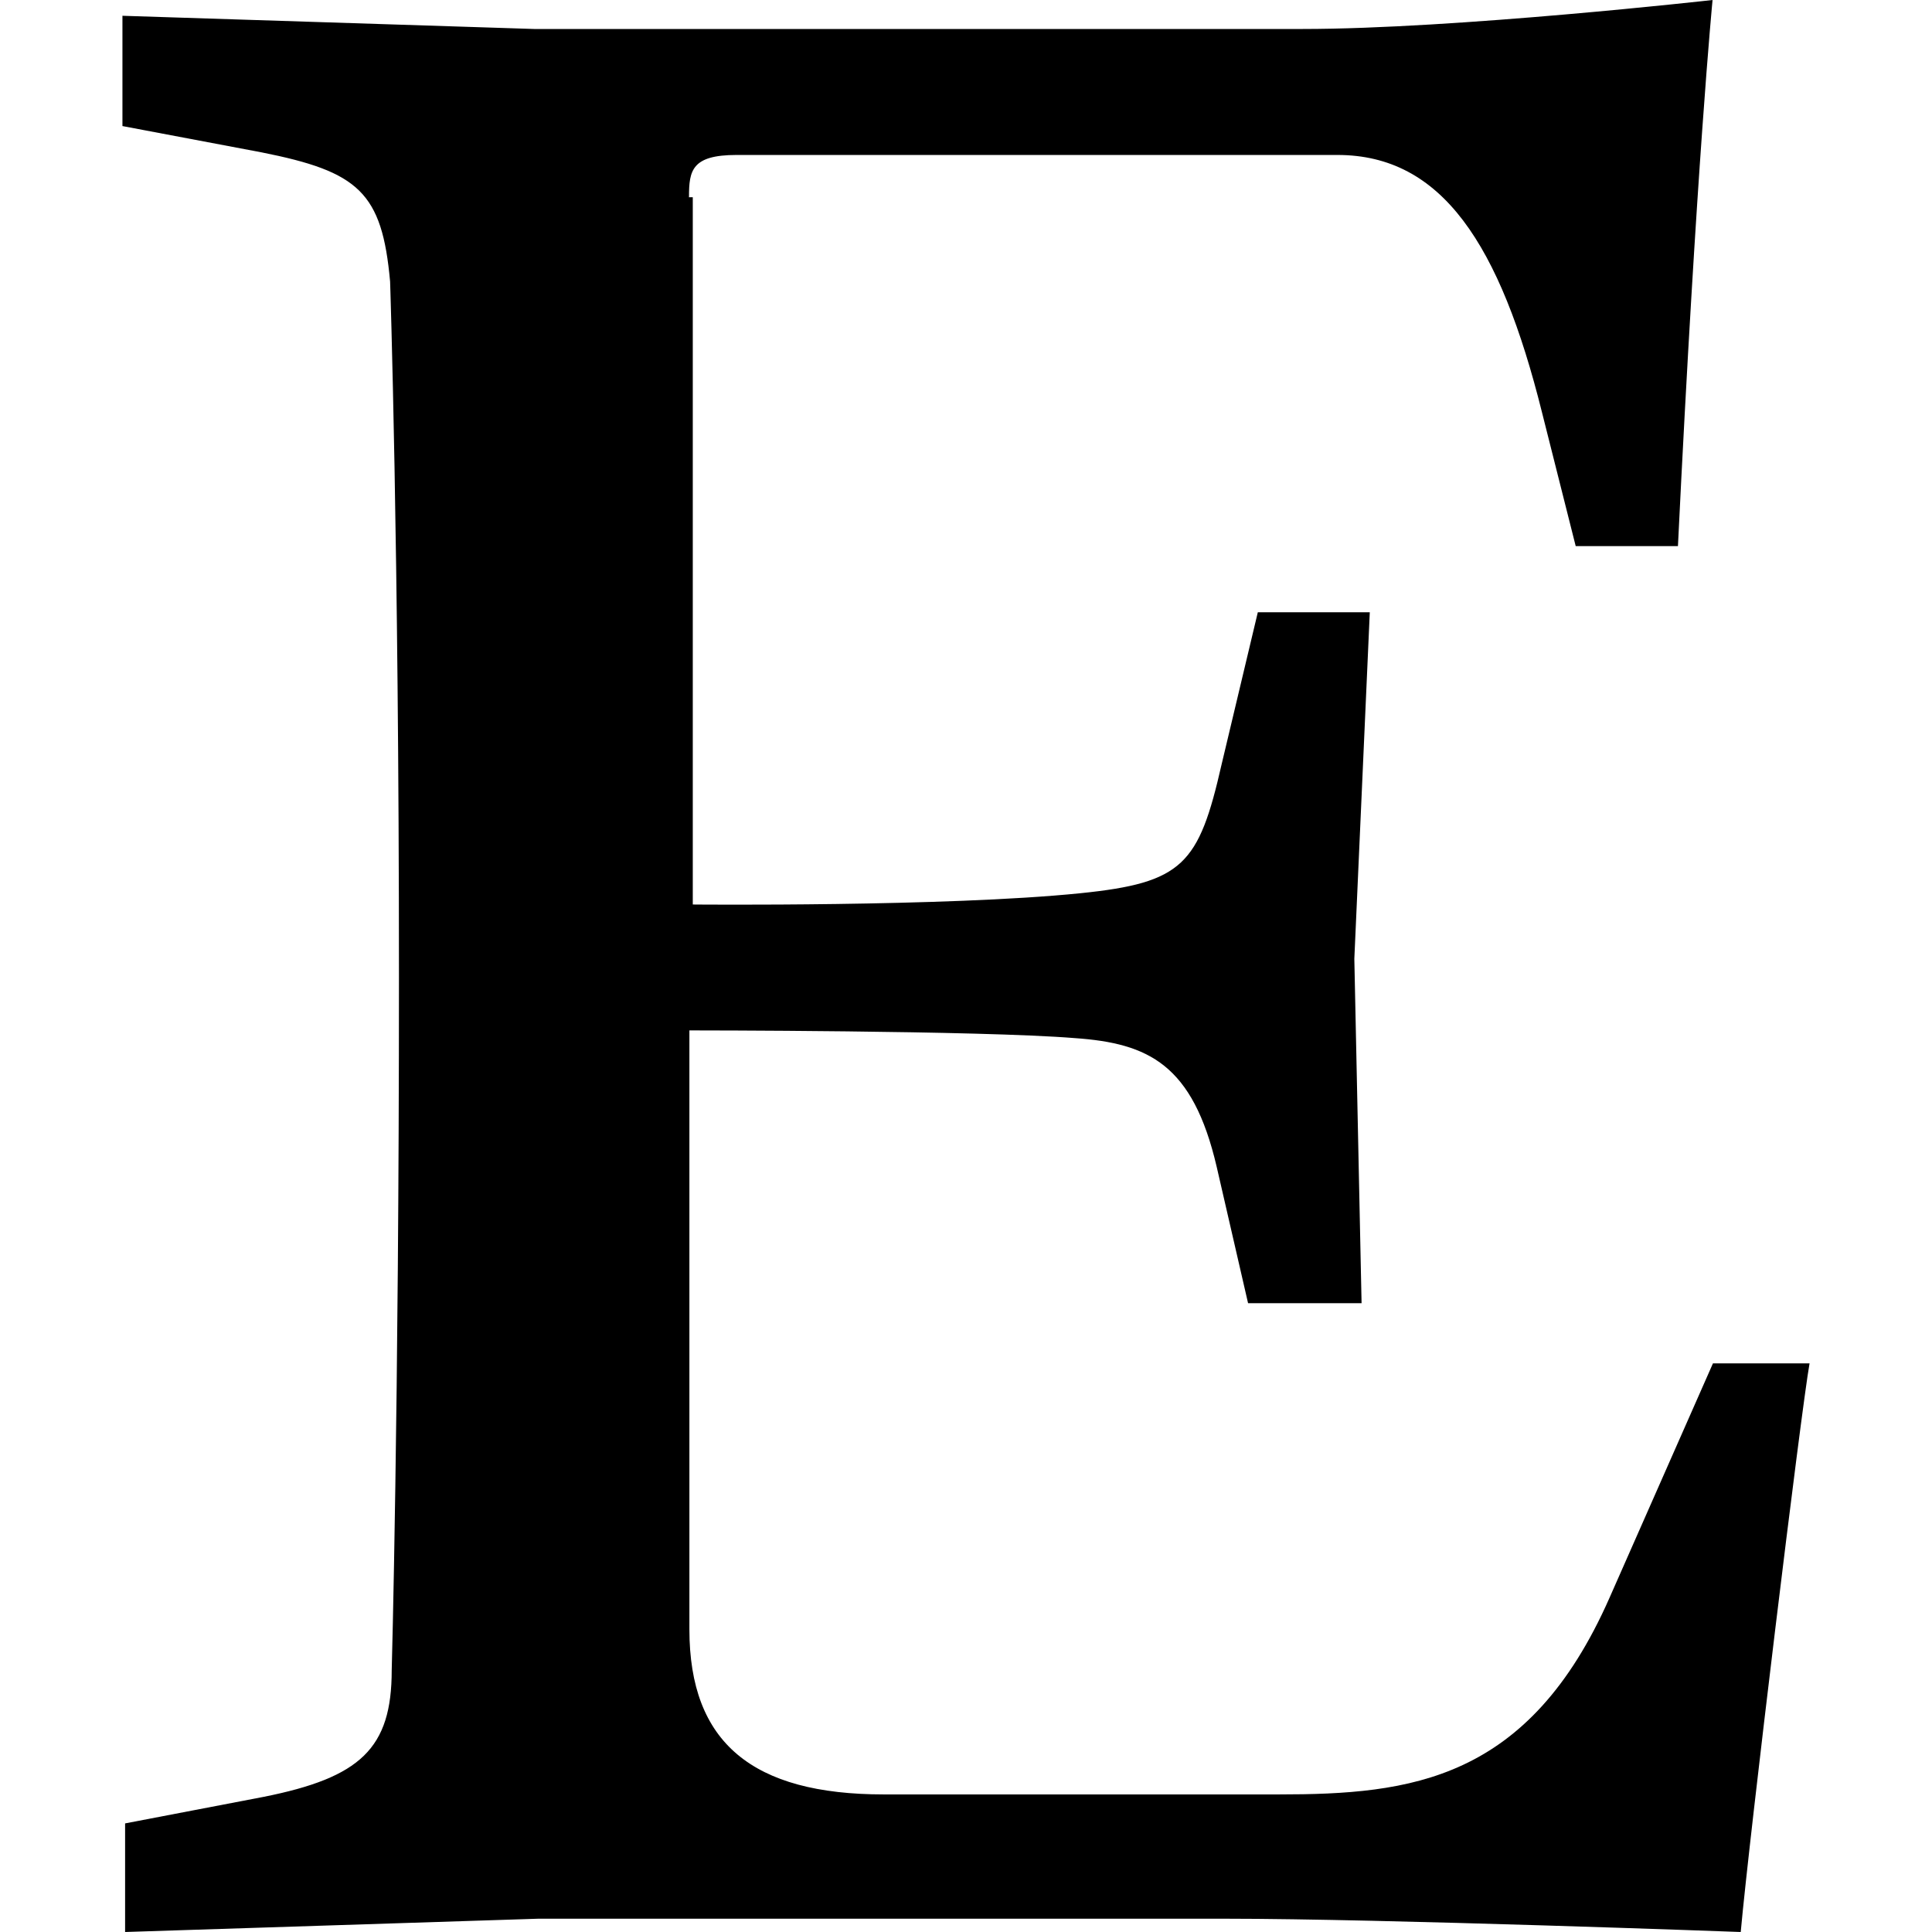
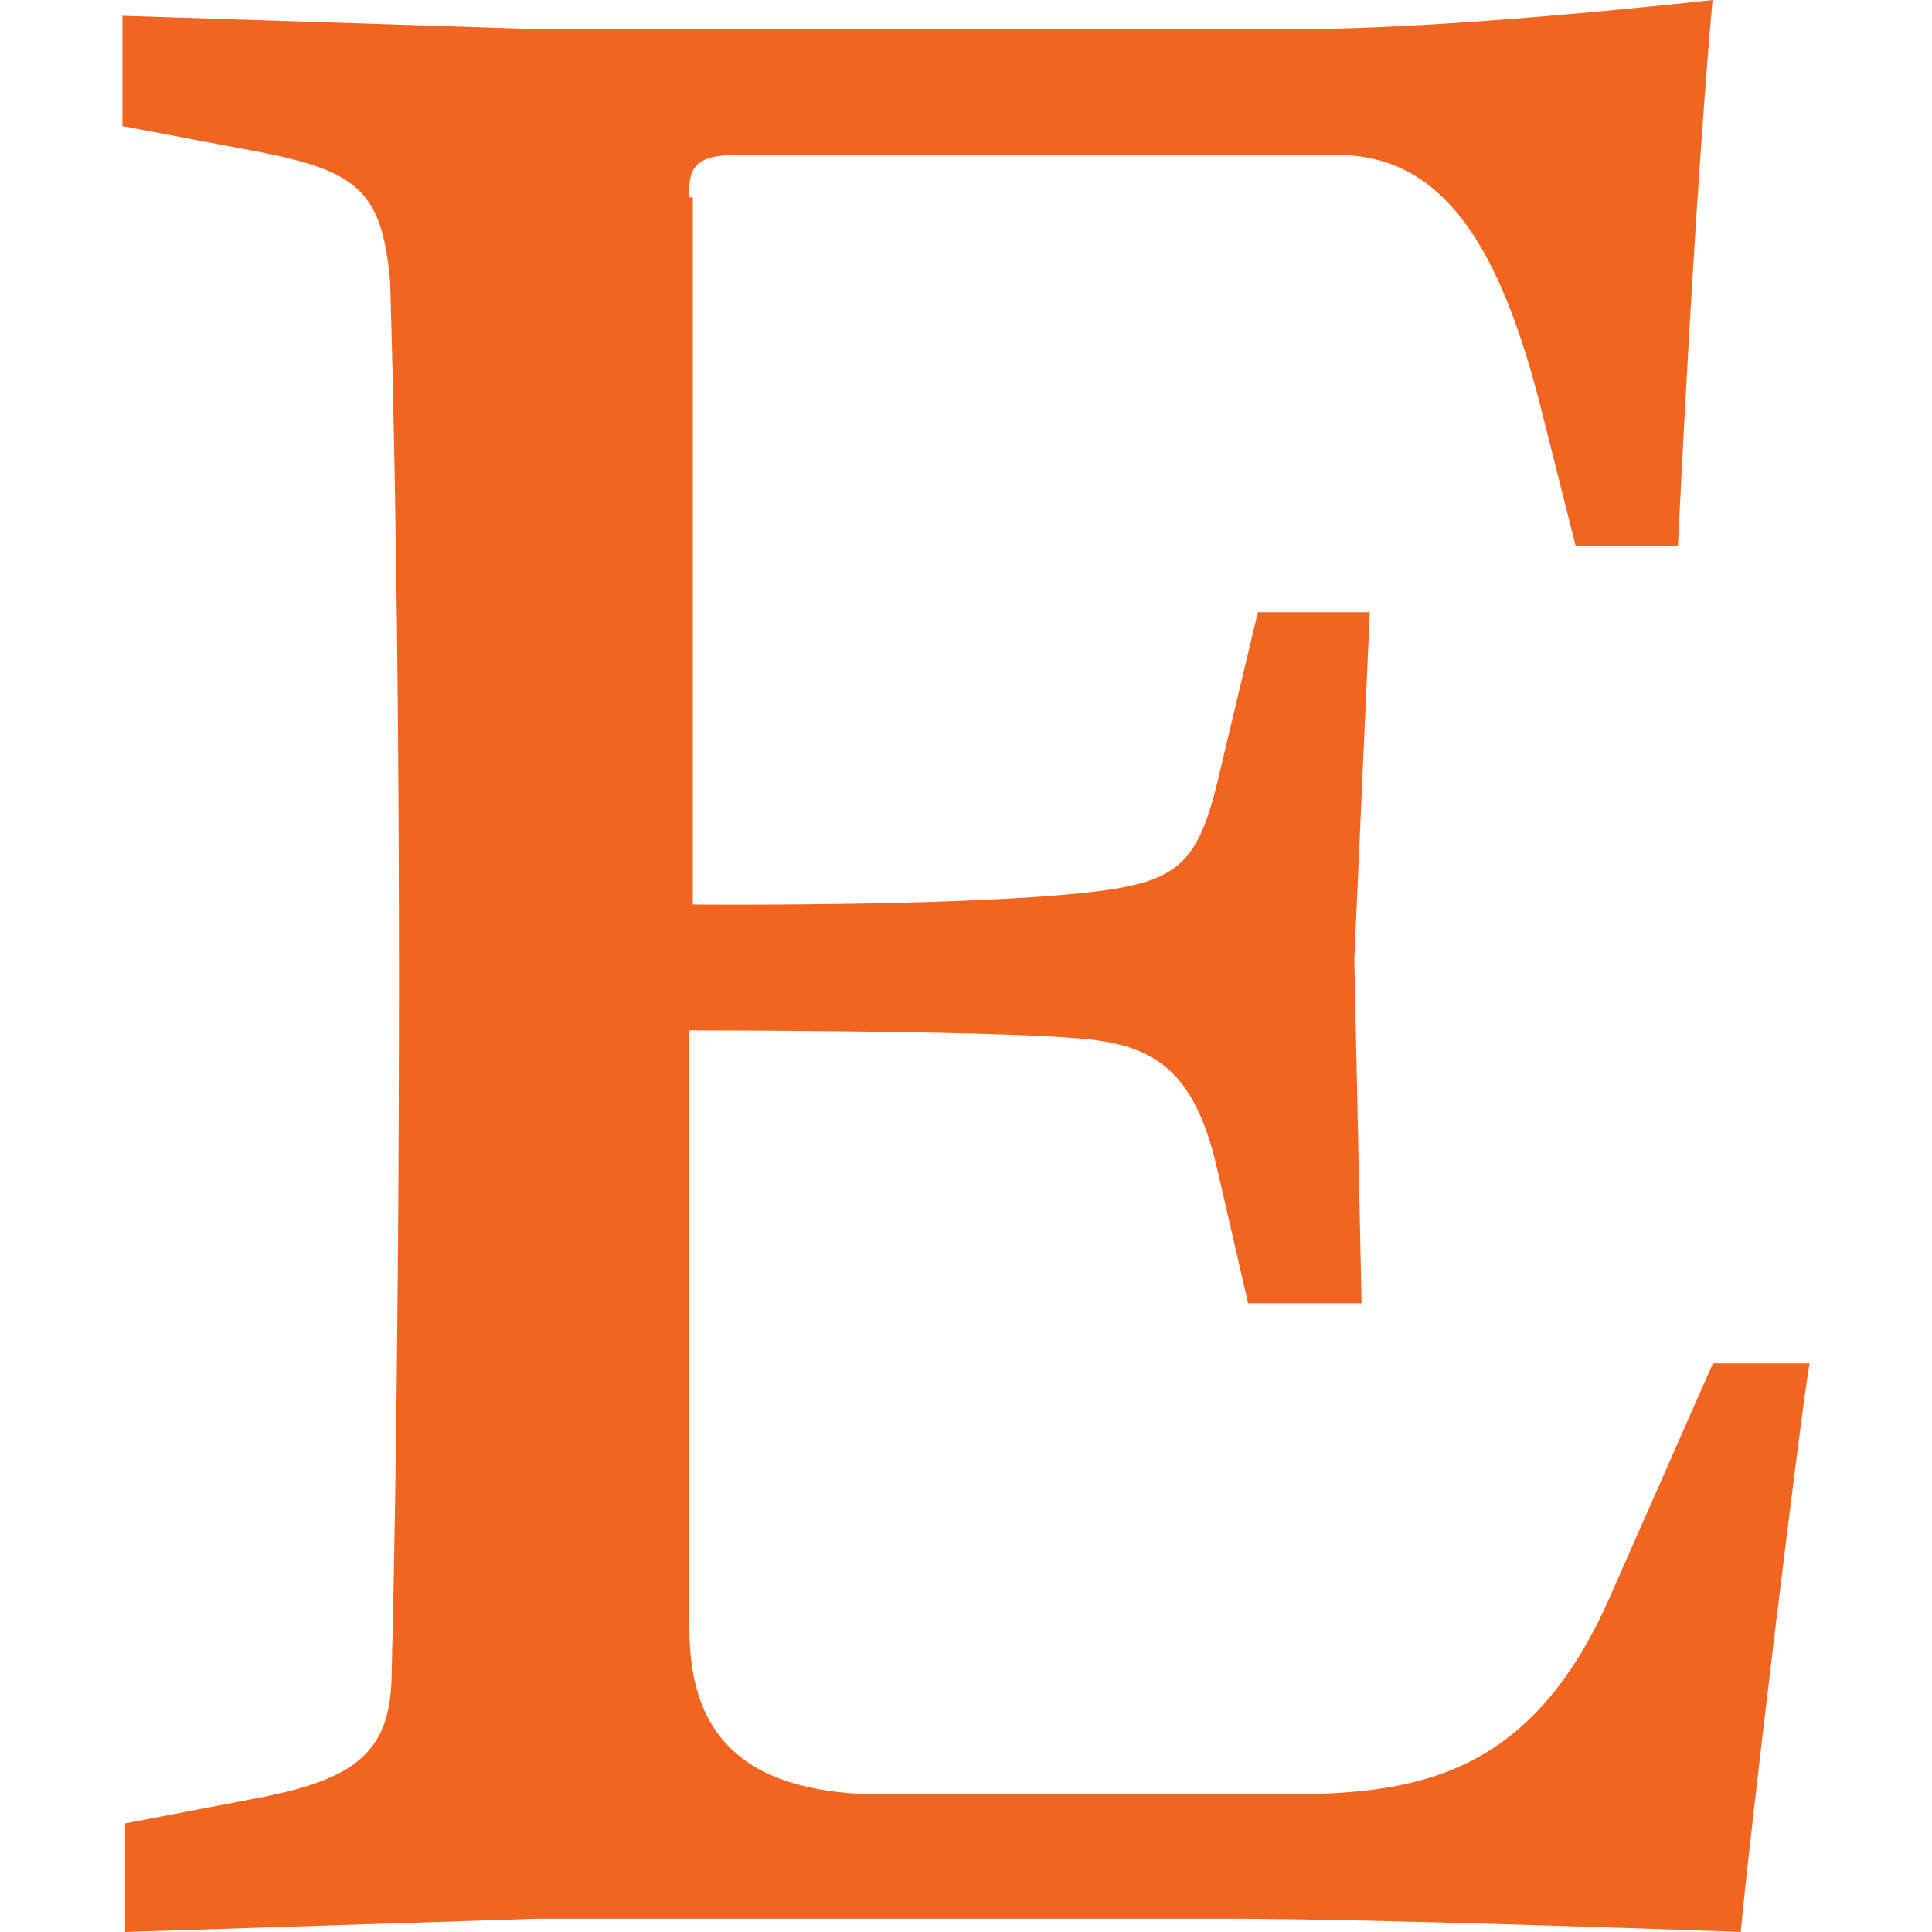
- <svg xmlns="http://www.w3.org/2000/svg" role="img" viewBox="0 0 24 24">
+ <svg xmlns="http://www.w3.org/2000/svg" fill="#F16521" role="img" viewBox="0 0 24 24">
  <path d="M8.559 2.445c0-.325.033-.52.59-.52h7.465c1.3 0 2.02 1.11 2.54 3.193l.42 1.666h1.27c.23-4.728.43-6.784.43-6.784s-3.196.36-5.09.36H6.635L1.521.196v1.37l1.725.326c1.21.24 1.5.496 1.6 1.606 0 0 .11 3.27.11 8.64 0 5.385-.09 8.61-.09 8.61 0 .973-.39 1.333-1.59 1.573l-1.722.33V24l5.13-.165h8.55c1.935 0 6.39.165 6.39.165.105-1.17.75-6.48.855-7.064h-1.2l-1.284 2.91c-1.005 2.28-2.476 2.445-4.11 2.445h-4.906c-1.63 0-2.415-.64-2.415-2.05V12.8s3.62 0 4.79.096c.912.064 1.463.325 1.76 1.598l.39 1.695h1.41l-.09-4.278.192-4.305h-1.391l-.45 1.89c-.283 1.244-.48 1.47-1.754 1.6-1.666.17-4.815.14-4.815.14V2.45h-.05z" />
</svg>
